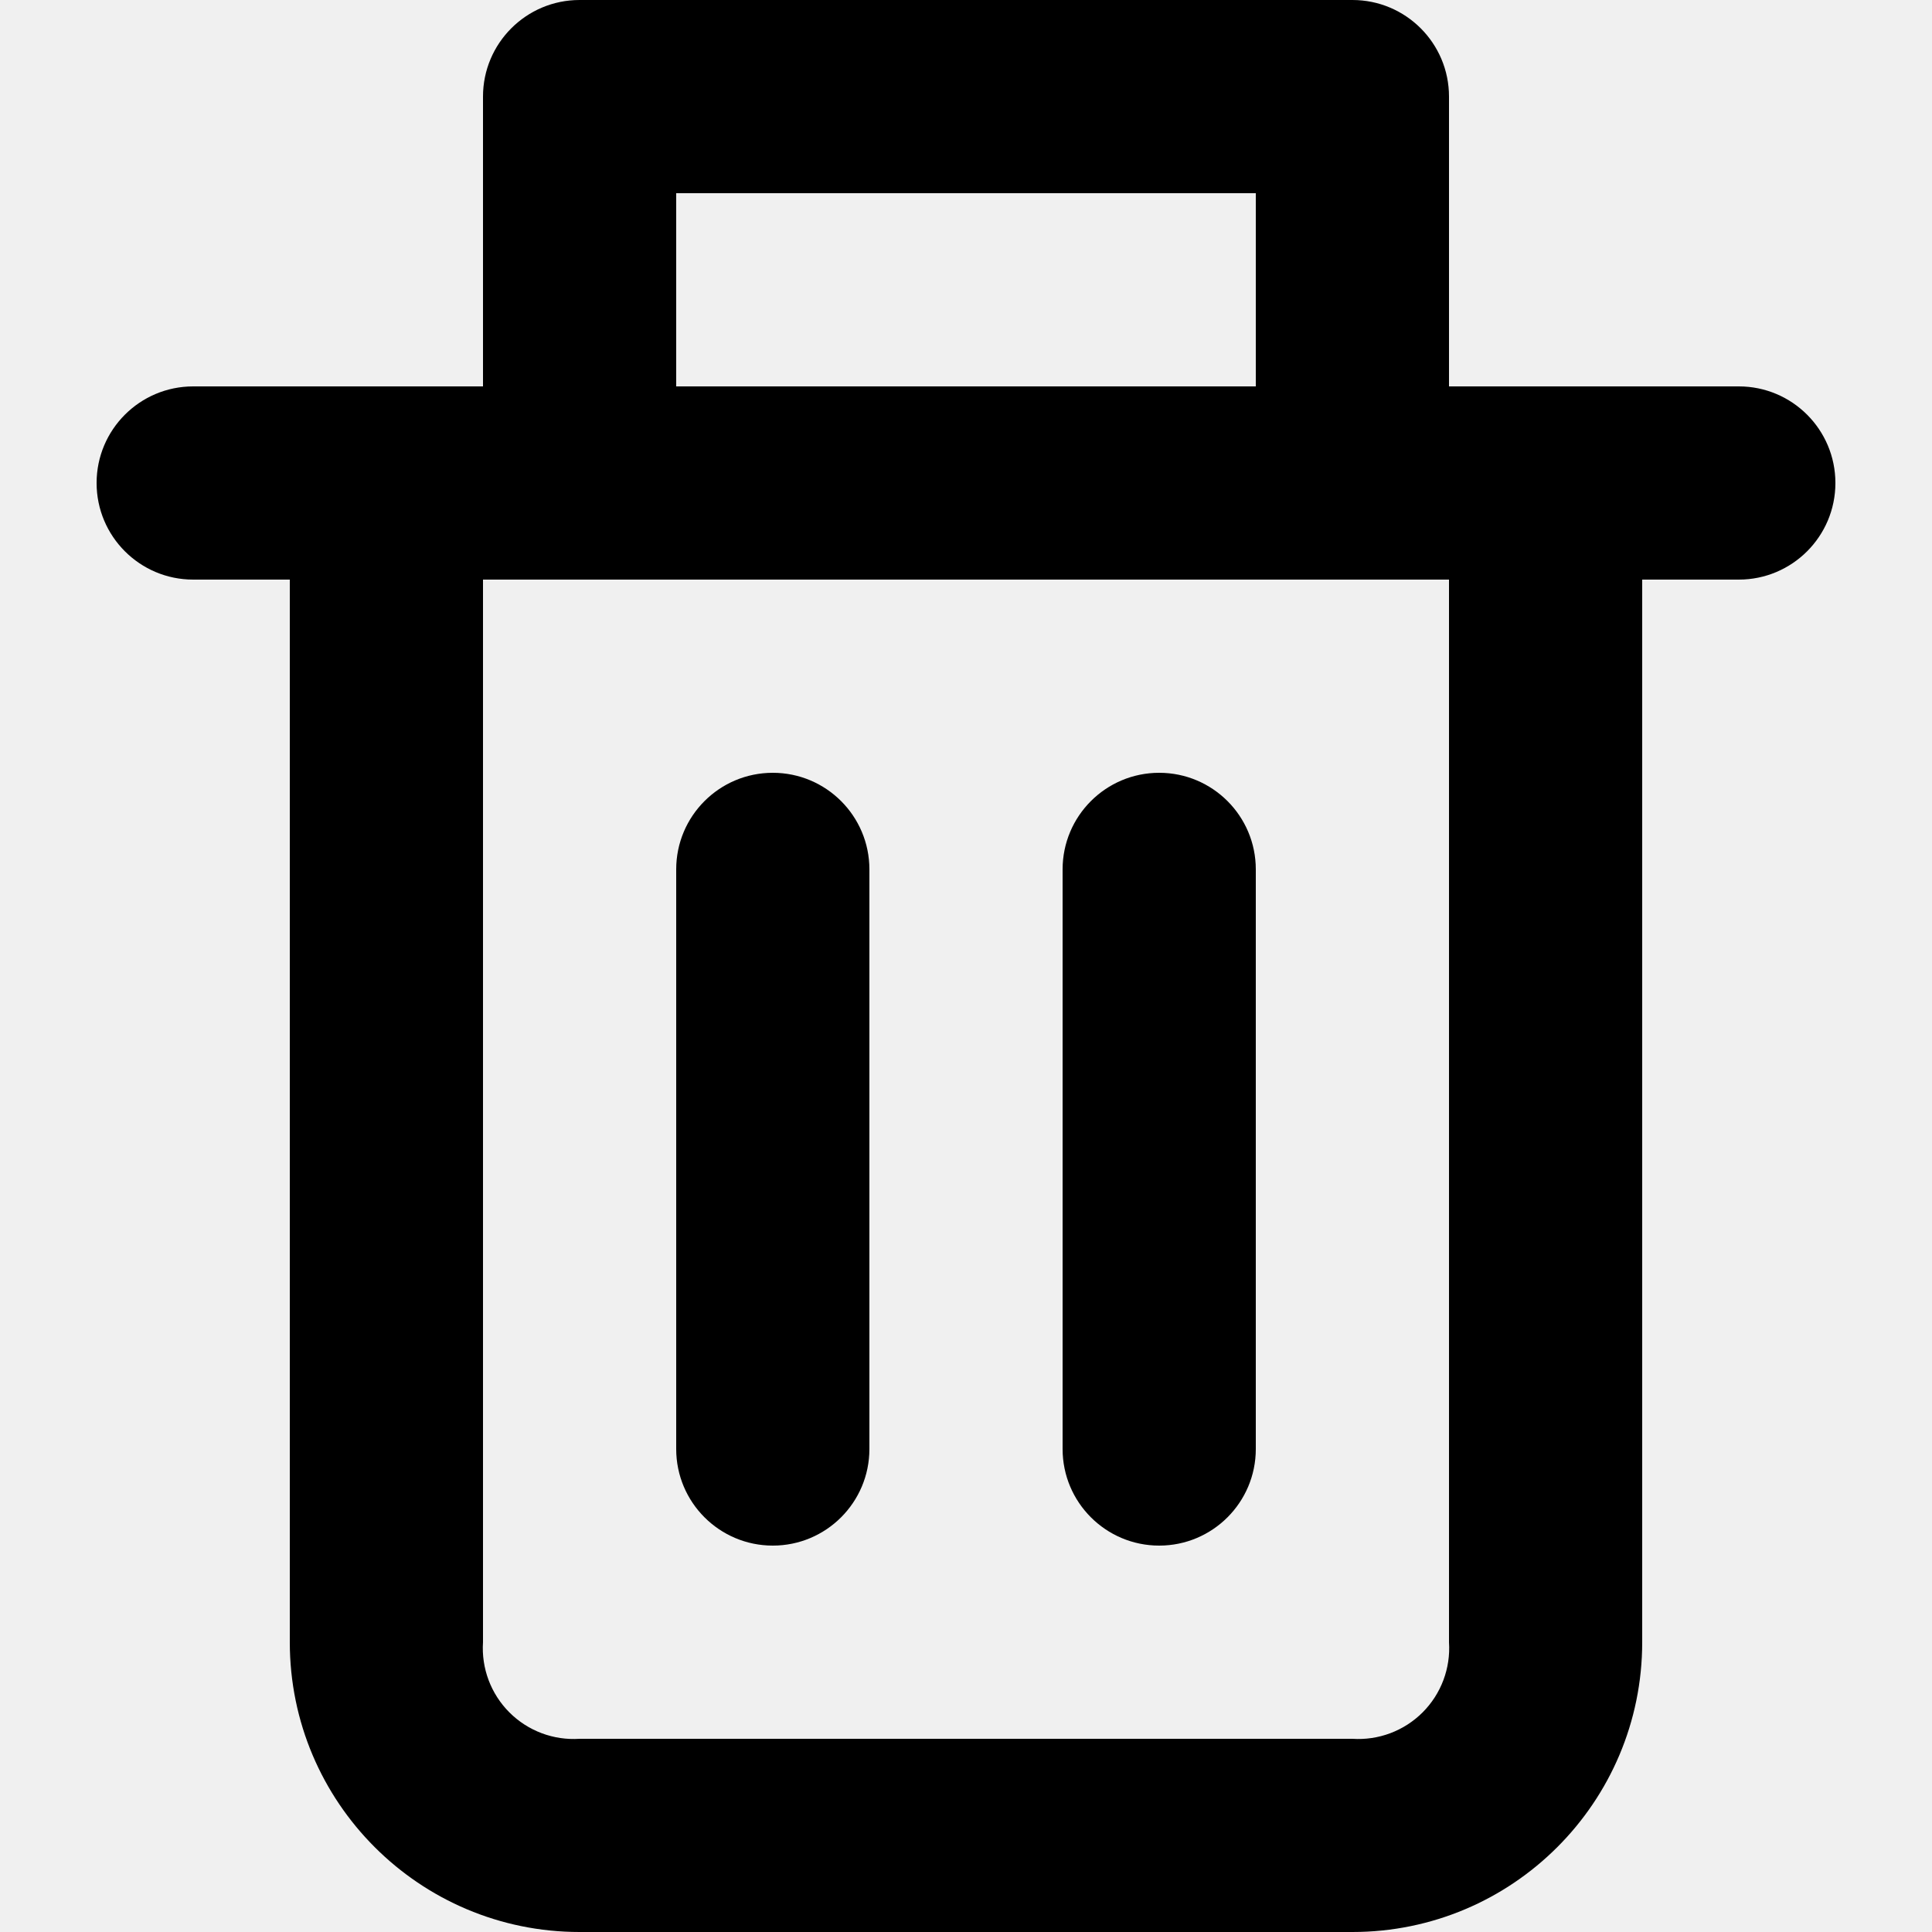
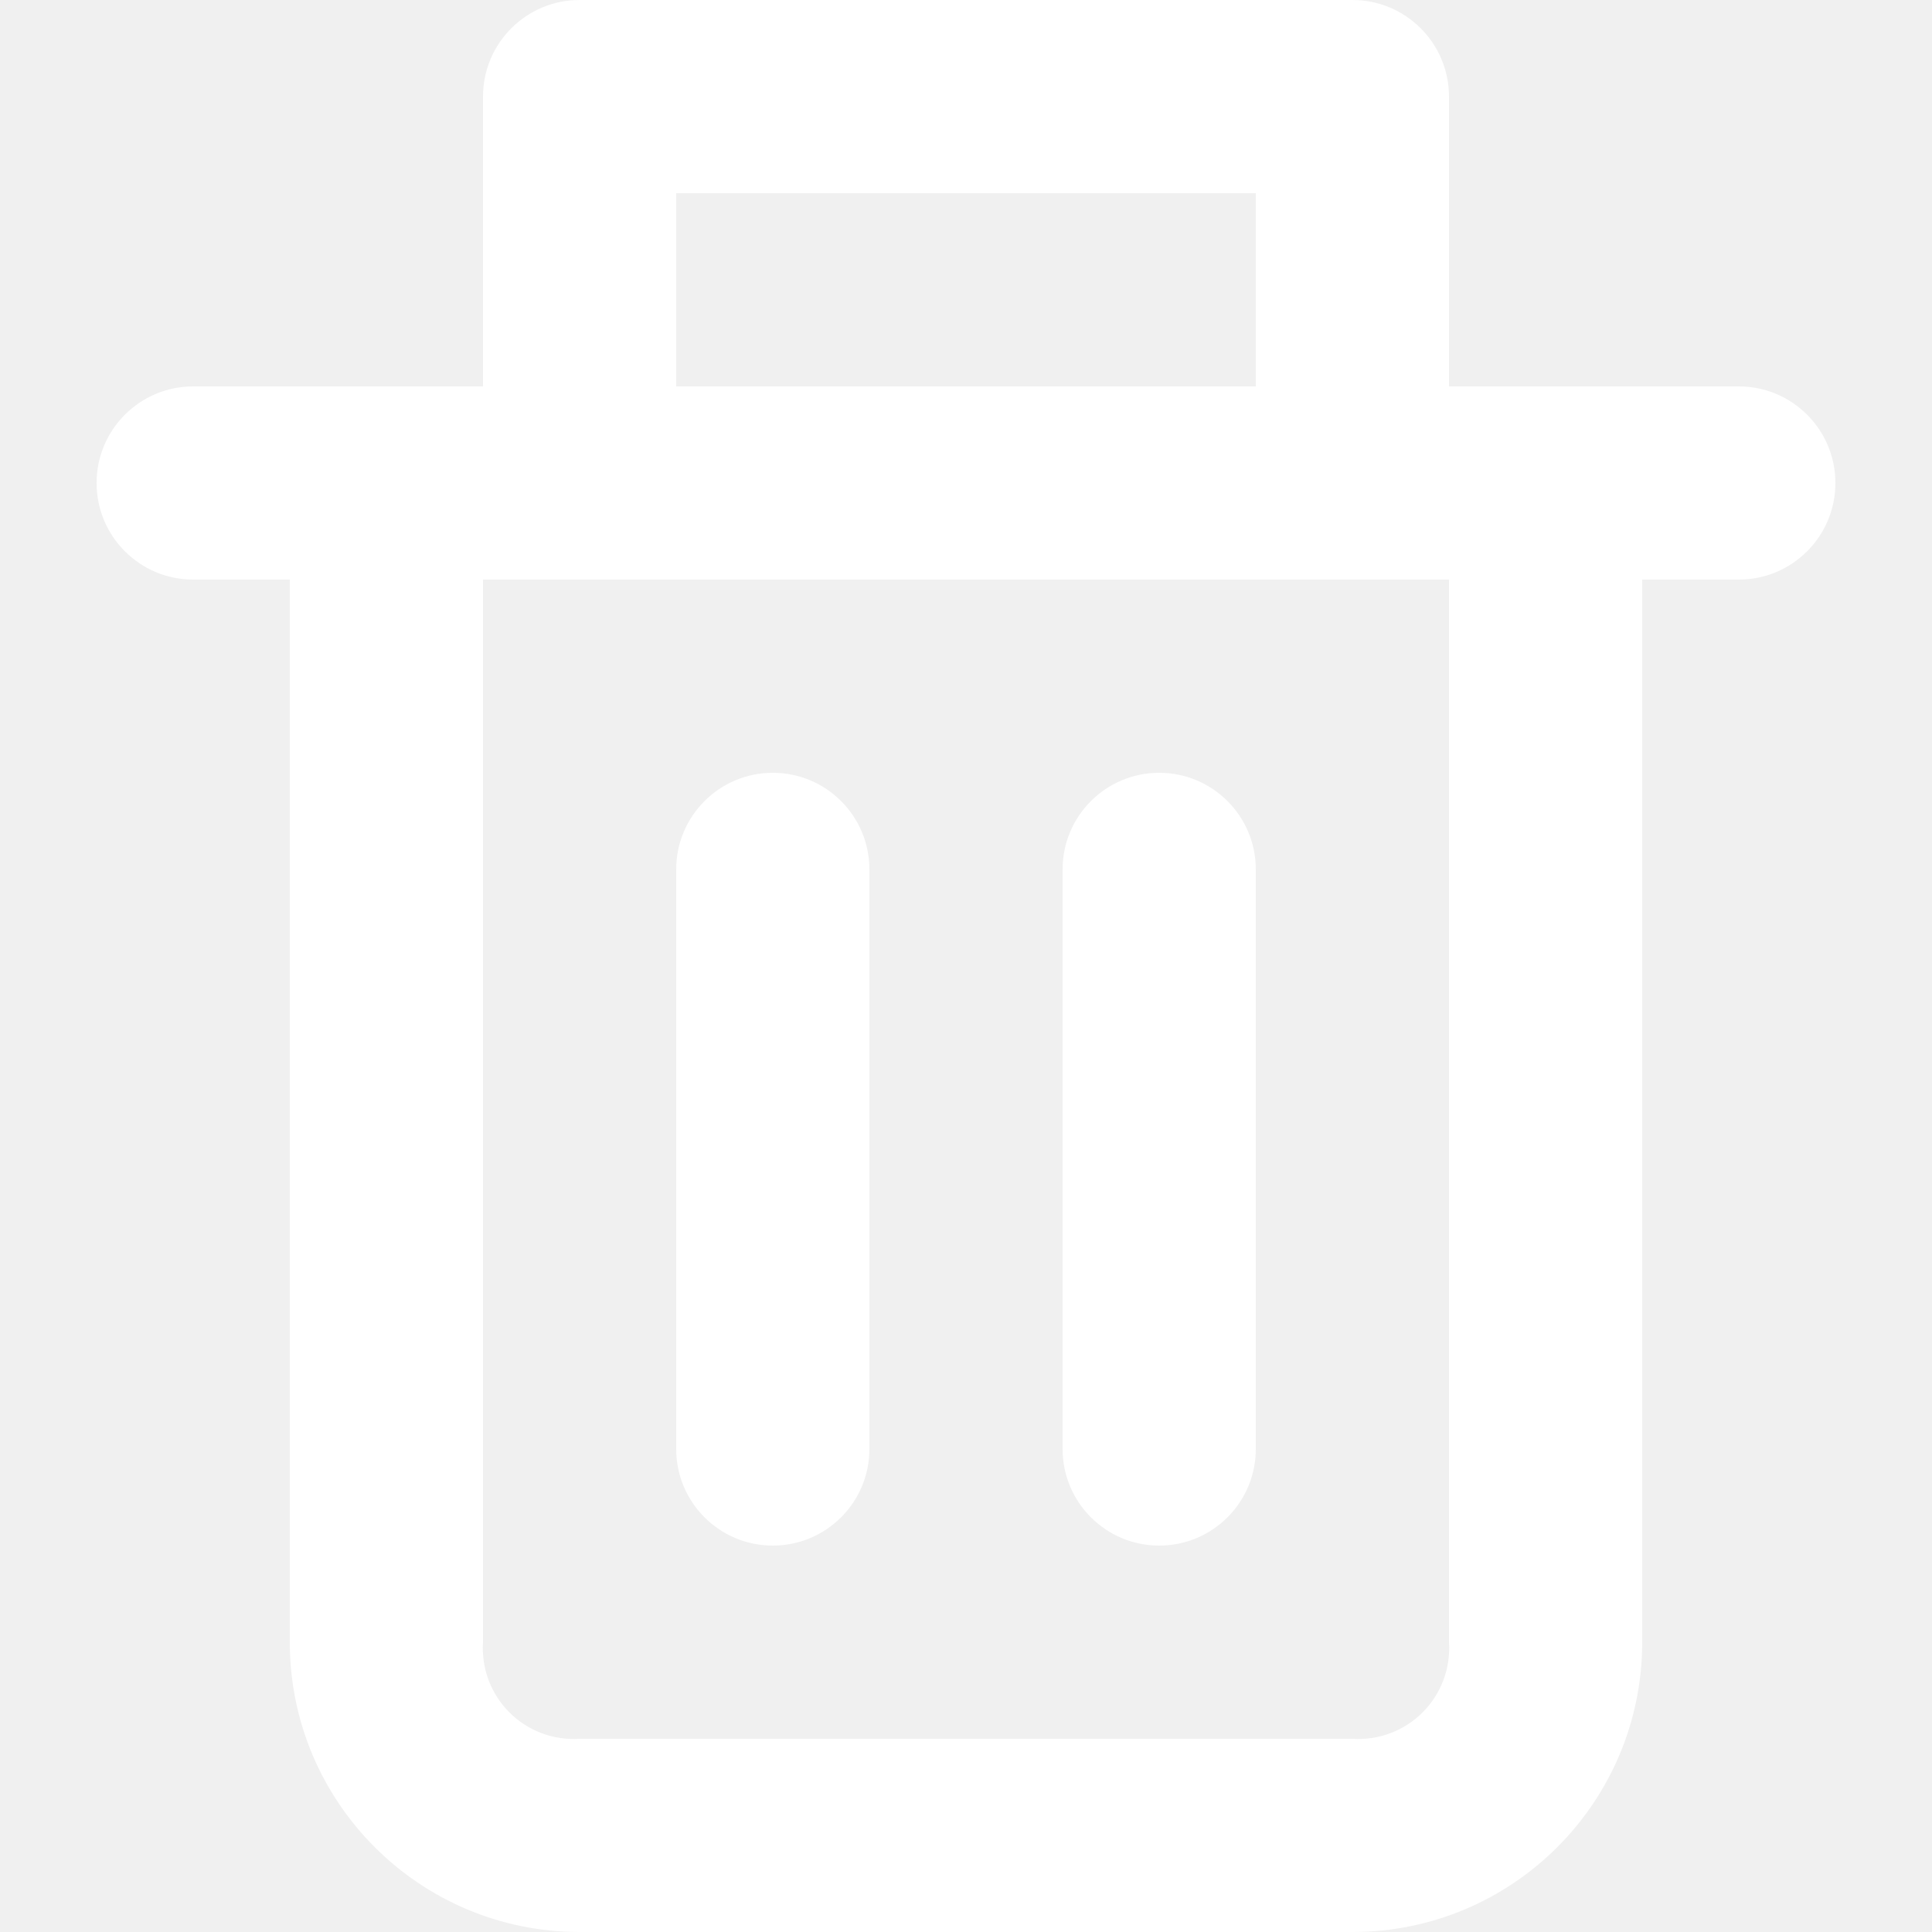
- <svg xmlns="http://www.w3.org/2000/svg" width="20" height="20" viewBox="0 0 20 20">
+ <svg xmlns="http://www.w3.org/2000/svg" width="20" height="20" viewBox="0 0 20 20" fill="#fff">
  <g id="Layer_1" data-name="Layer 1">
    <g>
      <path d="M9,15V9A1,1,0,1,0,7,9v6a1,1,0,1,0,2,0Z" />
      <path d="M13,15V9a1,1,0,1,0-2,0v6a1,1,0,1,0,2,0Z" />
    </g>
    <path d="M15,4V17a.94.94,0,0,1-1,1H6a.94.94,0,0,1-1-1V4H3V17a3,3,0,0,0,3,3h8a3,3,0,0,0,3-3V4Z" />
    <rect x="1" y="4" width="18" height="2" rx="1" ry="1" />
    <rect x="5" width="10" height="2" rx="1" ry="1" />
    <rect x="5" y="1" width="2" height="3" />
    <rect x="13" y="1" width="2" height="3" />
  </g>
</svg>
